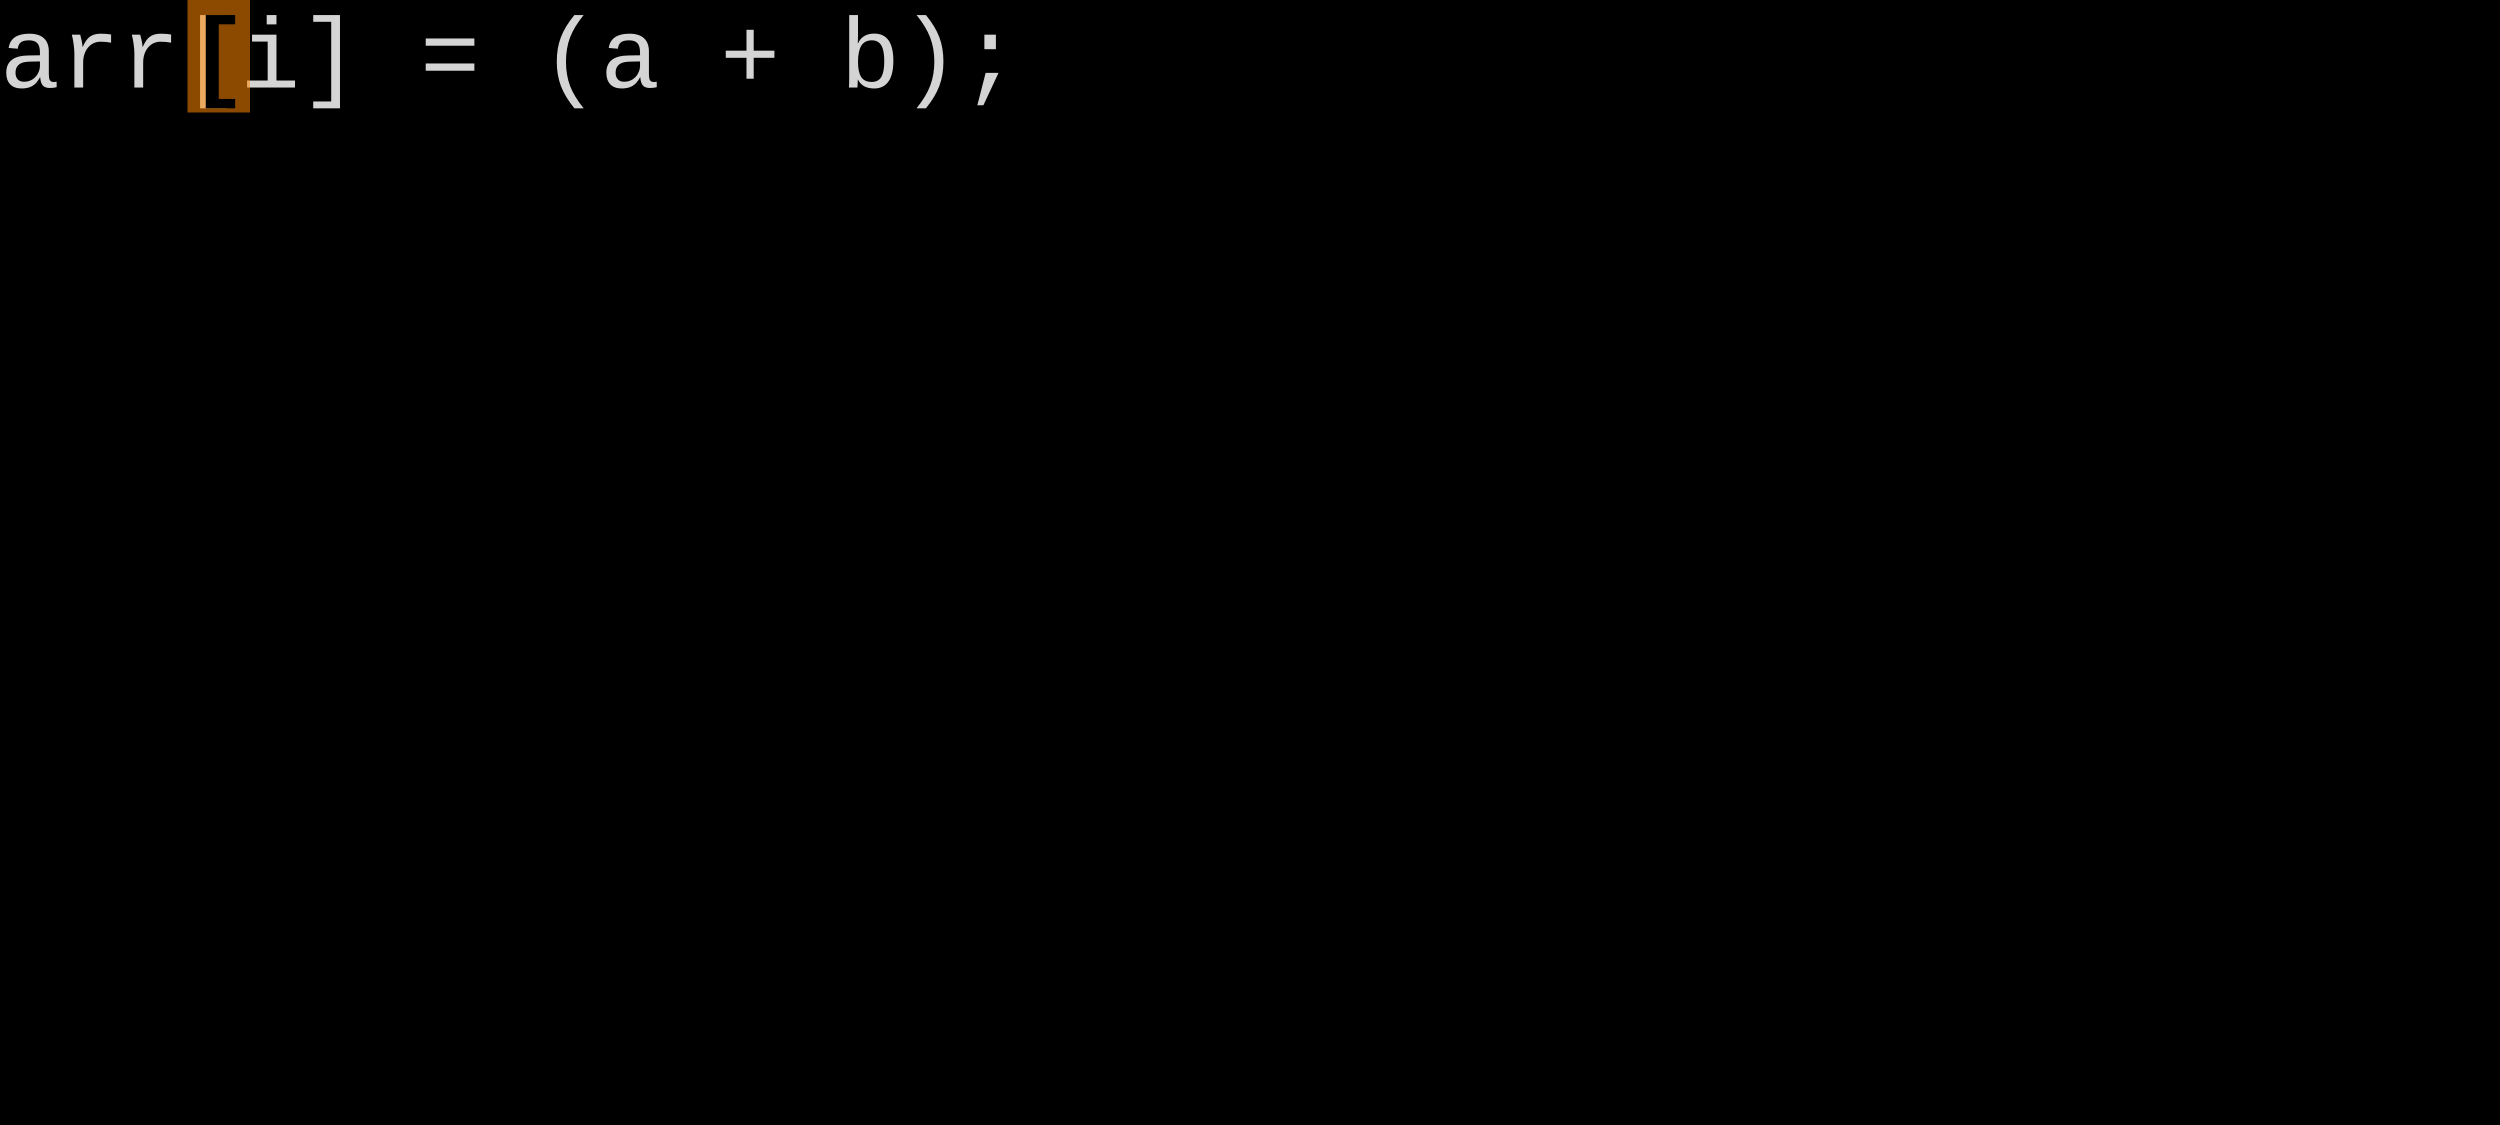
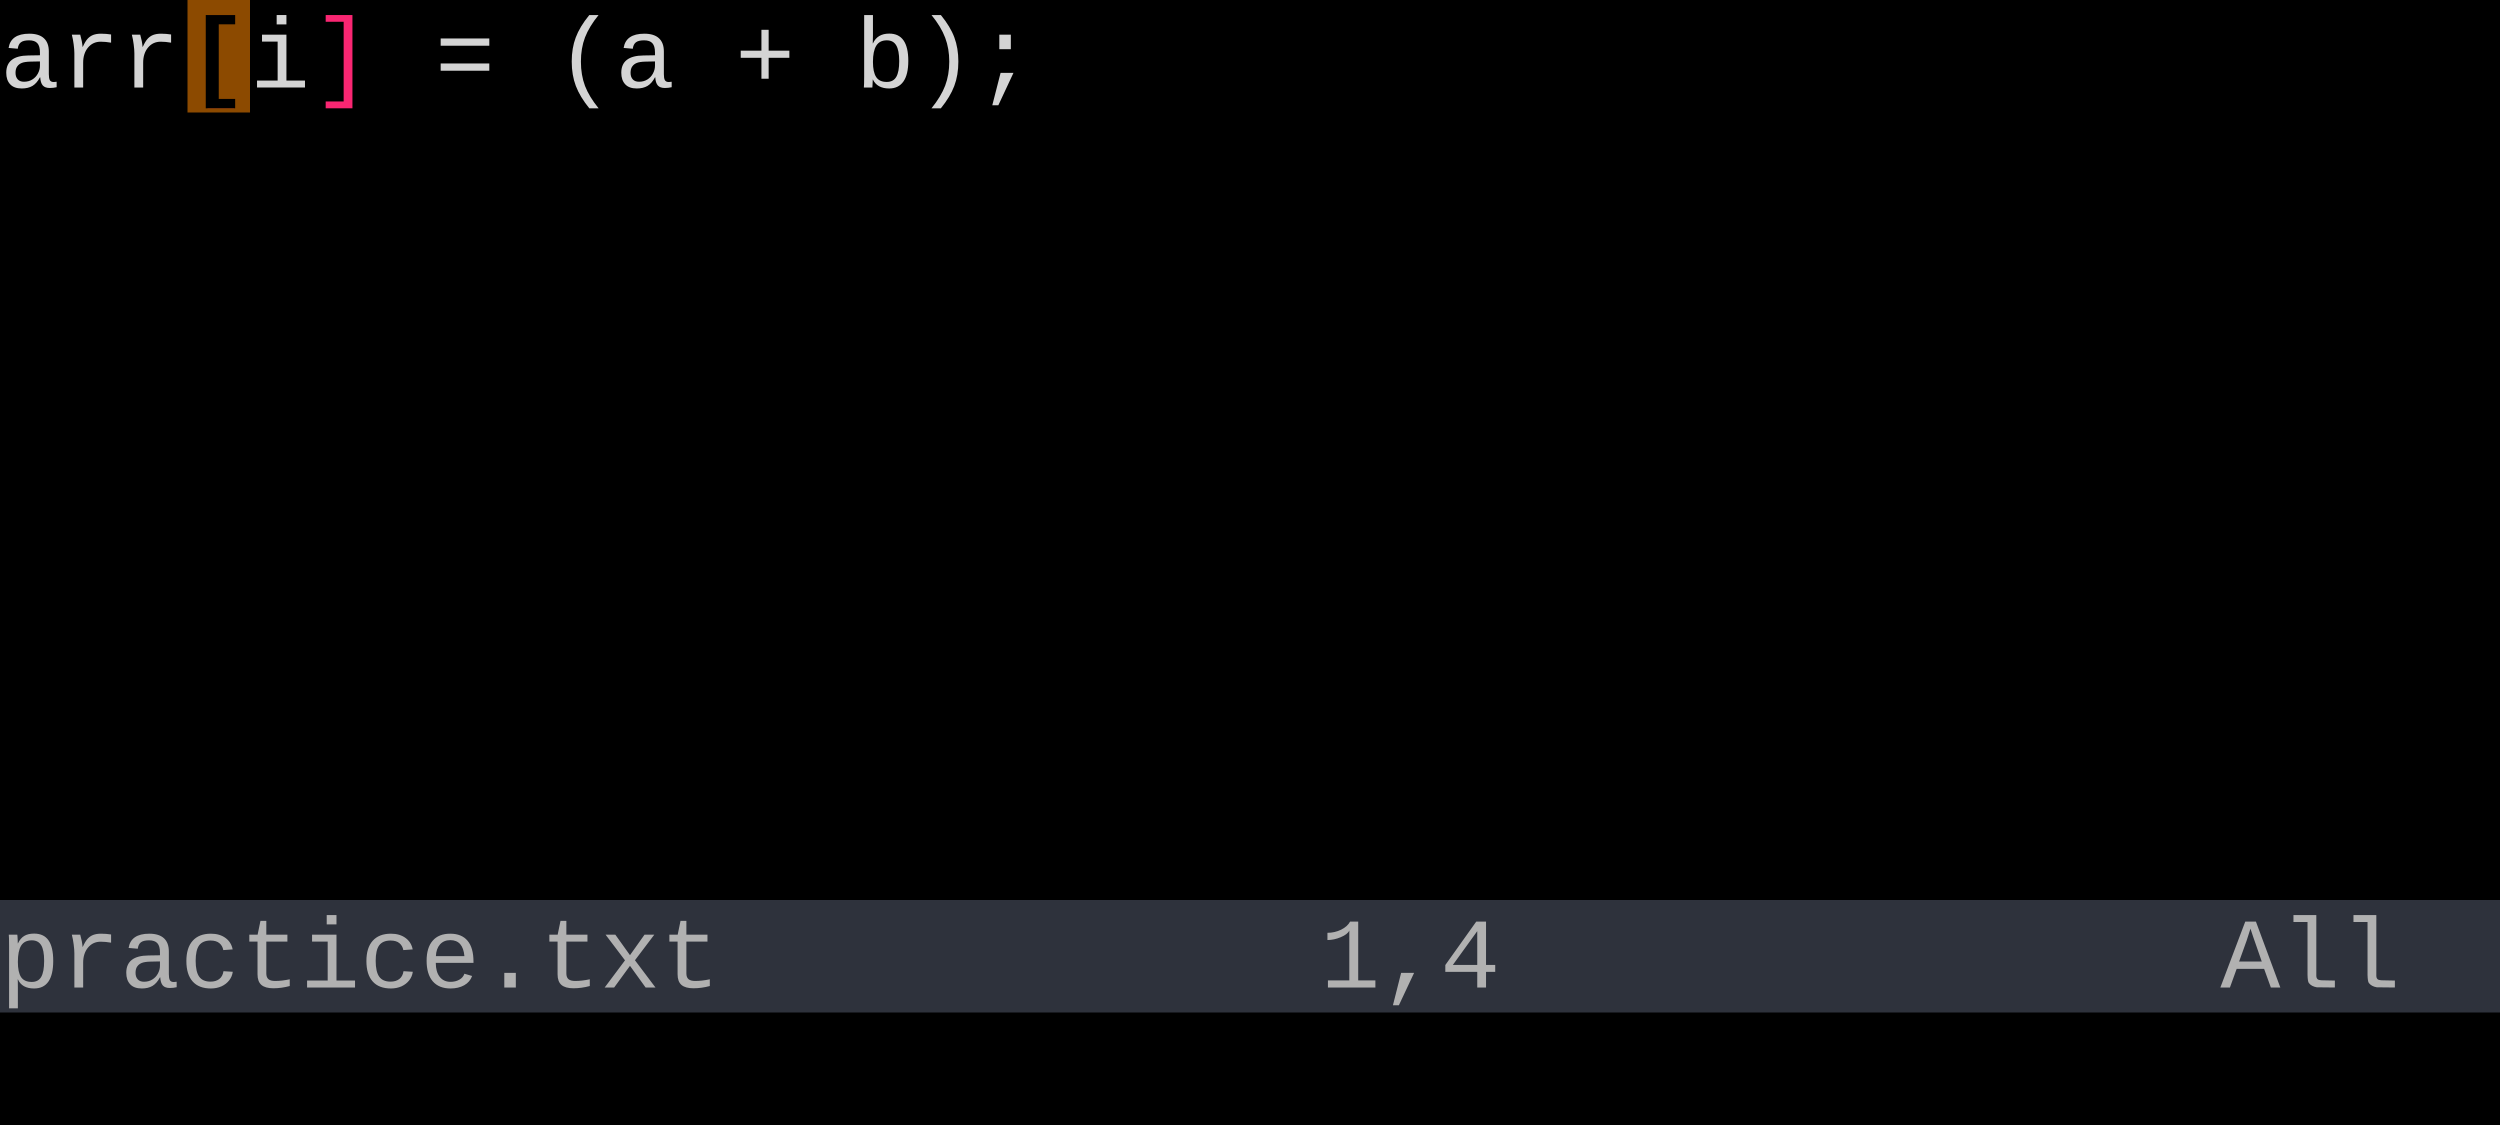
<svg xmlns="http://www.w3.org/2000/svg" viewBox="0 0 400 180" font-family="'Cascadia Code','Consolas','Courier New',monospace" font-size="16" xml:space="preserve" data-vimfu-theme="color">
  <defs>
    <style>
      .bg0 { fill: #000000; }
+       .bg1 { fill: #2e323c; }
      .fg0 { fill: #d4d4d4; }
+       .fg1 { fill: #000000; }
+       .fg2 { fill: #b1b1b1; }
+       .fg3 { fill: #f92672; }
      .cursor { fill: #ff8700; opacity: 0.55; }
      .cursor-text { fill: #000; font-weight: bold; }
  </style>
  </defs>
  <g class="backgrounds">
    <rect class="bg0" width="400" height="180" />
+     <rect class="bg1" x="0" y="144" width="400" height="18" />
  </g>
  <g class="foreground">
    <text y="14">
-       <tspan class="fg0" x="0 10 20 30 40 50 60 70 80 90 100 110 120 130 140 150 160" xml:space="preserve">arr[i] = (a + b);</tspan>
+       <tspan class="fg0" x="0 10 20" xml:space="preserve">arr</tspan>
+       <tspan class="fg3" x="30" xml:space="preserve">[</tspan>
+       <tspan class="fg0" x="40" xml:space="preserve">i</tspan>
+       <tspan class="fg3" x="50" xml:space="preserve">]</tspan>
+       <tspan class="fg0" x="60 70 80 90 100 110 120 130 140 150 160" xml:space="preserve"> = (a + b);</tspan>
+     </text>
+     <text y="32">
+       <tspan class="fg1" x="0" xml:space="preserve">~</tspan>
+     </text>
+     <text y="50">
+       <tspan class="fg1" x="0" xml:space="preserve">~</tspan>
+     </text>
+     <text y="68">
+       <tspan class="fg1" x="0" xml:space="preserve">~</tspan>
+     </text>
+     <text y="86">
+       <tspan class="fg1" x="0" xml:space="preserve">~</tspan>
+     </text>
+     <text y="104">
+       <tspan class="fg1" x="0" xml:space="preserve">~</tspan>
+     </text>
+     <text y="122">
+       <tspan class="fg1" x="0" xml:space="preserve">~</tspan>
+     </text>
+     <text y="140">
+       <tspan class="fg1" x="0" xml:space="preserve">~</tspan>
+     </text>
+     <text y="158">
+       <tspan class="fg2" x="0 10 20 30 40 50 60 70 80 90 100 110 120 130 140 150 160 170 180 190 200 210 220 230 240 250 260 270 280 290 300 310 320 330 340 350 360 370 380 390" xml:space="preserve">practice.txt          1,4            All</tspan>
    </text>
  </g>
  <g class="cursors">
    <rect class="cursor" x="30" y="0" width="10" height="18" />
    <text class="cursor-text" x="30" y="14">[</text>
  </g>
</svg>
